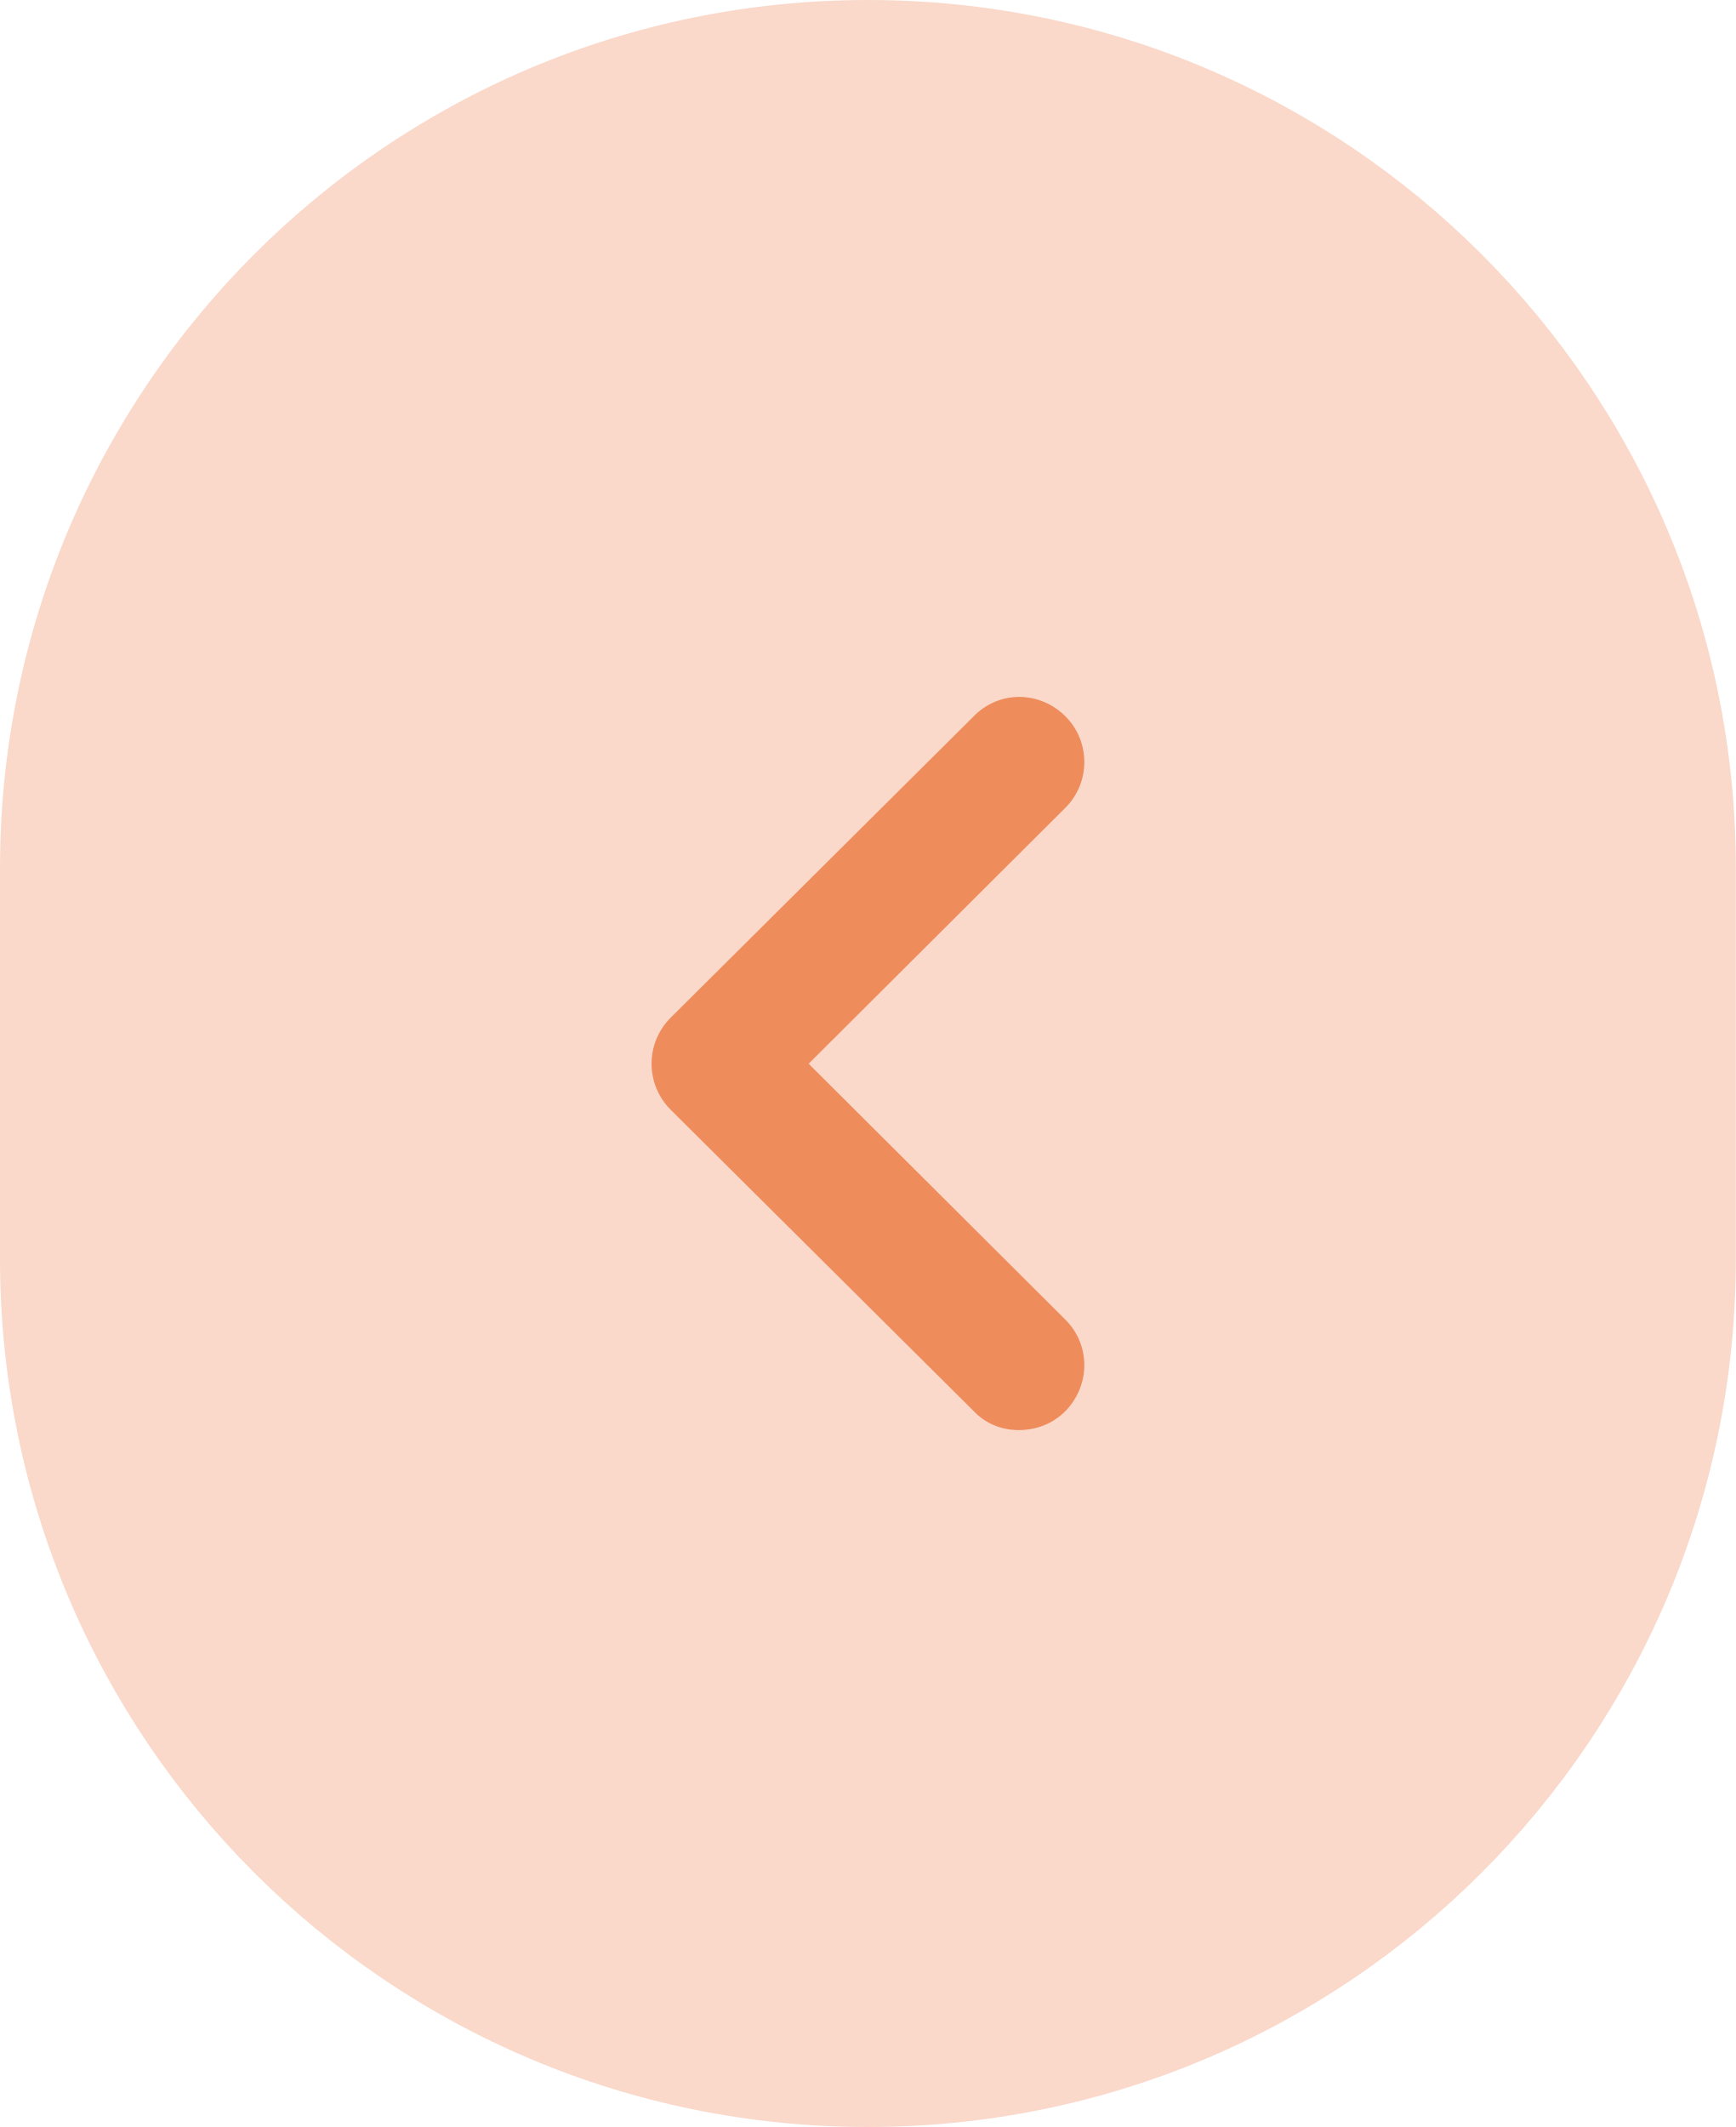
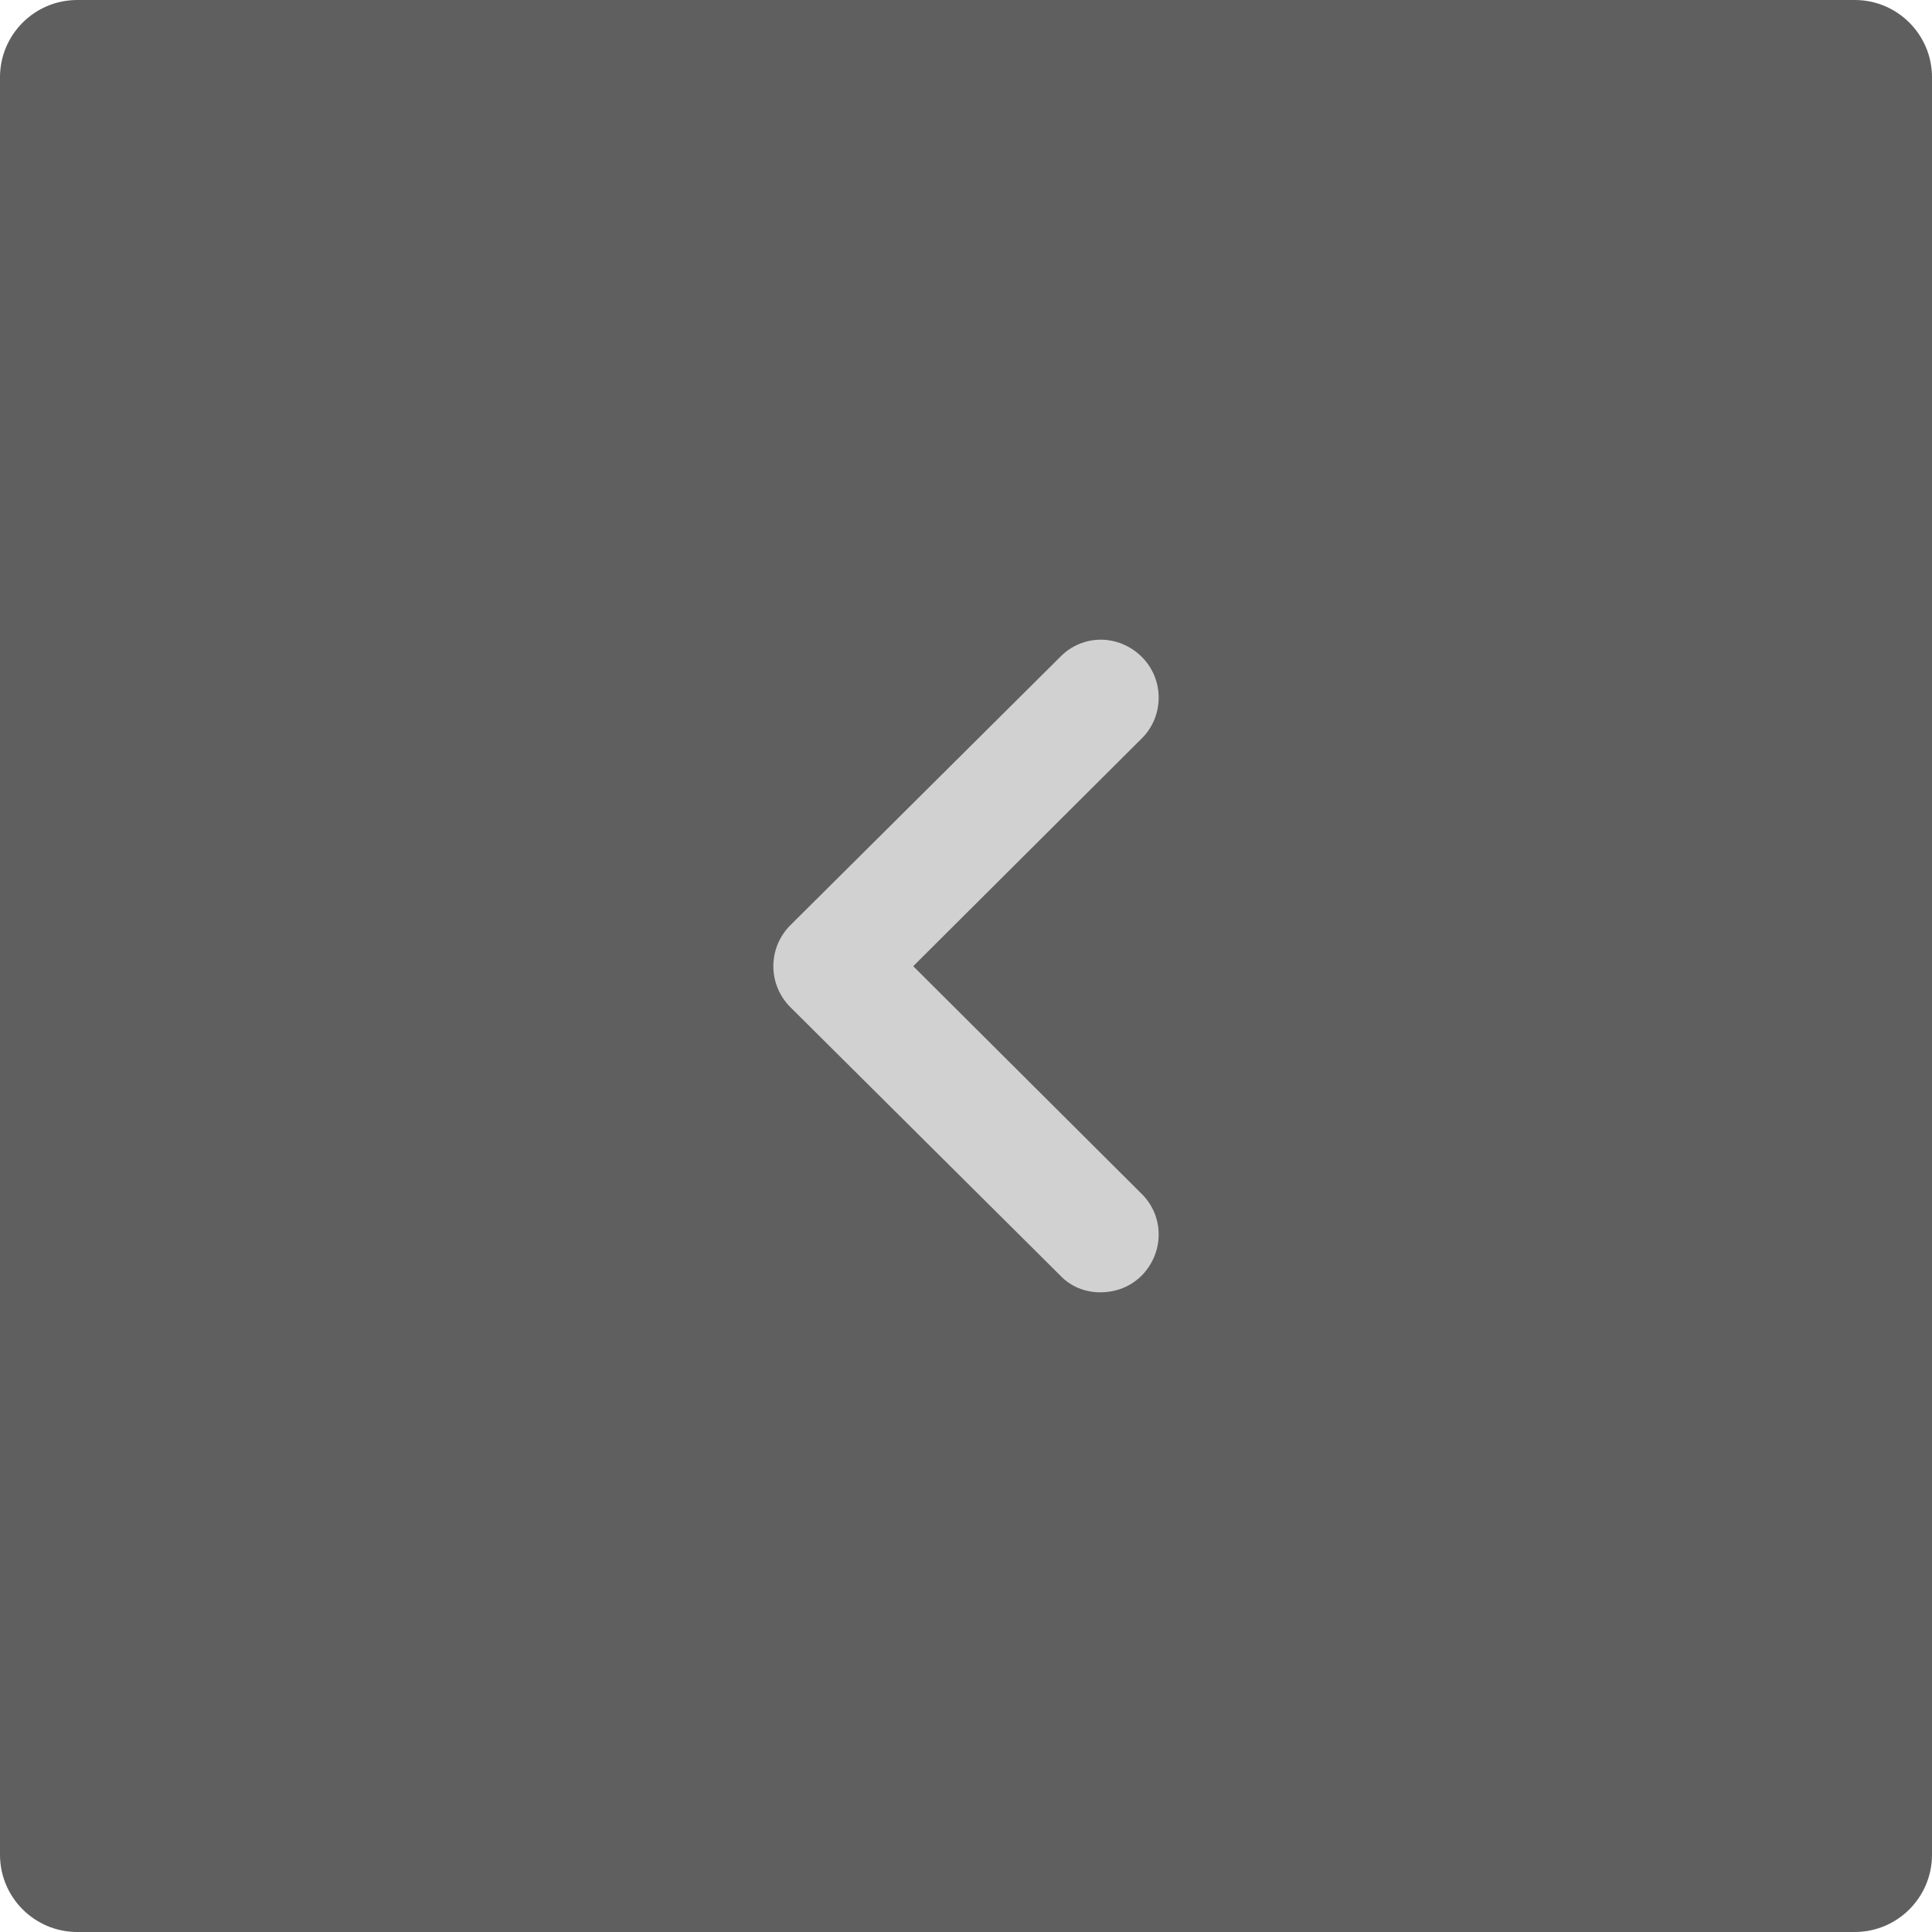
- <svg xmlns="http://www.w3.org/2000/svg" width="40" height="49" viewBox="0 0 40 49" fill="none">
-   <rect y="49" width="49" height="40" rx="20" transform="rotate(-90 0 49)" fill="#FAD9CB" />
-   <path d="M15.014 24.505C15.014 24.905 15.174 25.285 15.454 25.565L22.434 32.505C22.714 32.805 23.094 32.945 23.474 32.945C23.874 32.945 24.254 32.805 24.554 32.505C25.134 31.905 25.134 30.965 24.534 30.385L18.634 24.505L24.534 18.625C25.134 18.045 25.134 17.085 24.554 16.505C23.954 15.905 23.014 15.905 22.434 16.505L15.454 23.445C15.174 23.725 15.014 24.105 15.014 24.505Z" fill="#EF8C5C" />
+ <svg xmlns="http://www.w3.org/2000/svg" width="50" height="50" viewBox="0 0 50 50" fill="none">
+   <rect y="50" width="50" height="50" rx="2" transform="rotate(-90 0 50)" fill="#373737" fill-opacity="0.8" />
+   <path d="M20.014 25.005C20.014 25.405 20.174 25.785 20.454 26.065L27.434 33.005C27.714 33.305 28.094 33.445 28.474 33.445C28.874 33.445 29.254 33.305 29.554 33.005C30.134 32.405 30.134 31.465 29.534 30.885L23.634 25.005L29.534 19.125C30.134 18.545 30.134 17.585 29.554 17.005C28.954 16.405 28.014 16.405 27.434 17.005L20.454 23.945C20.174 24.225 20.014 24.605 20.014 25.005Z" fill="#D1D1D1" />
</svg>
